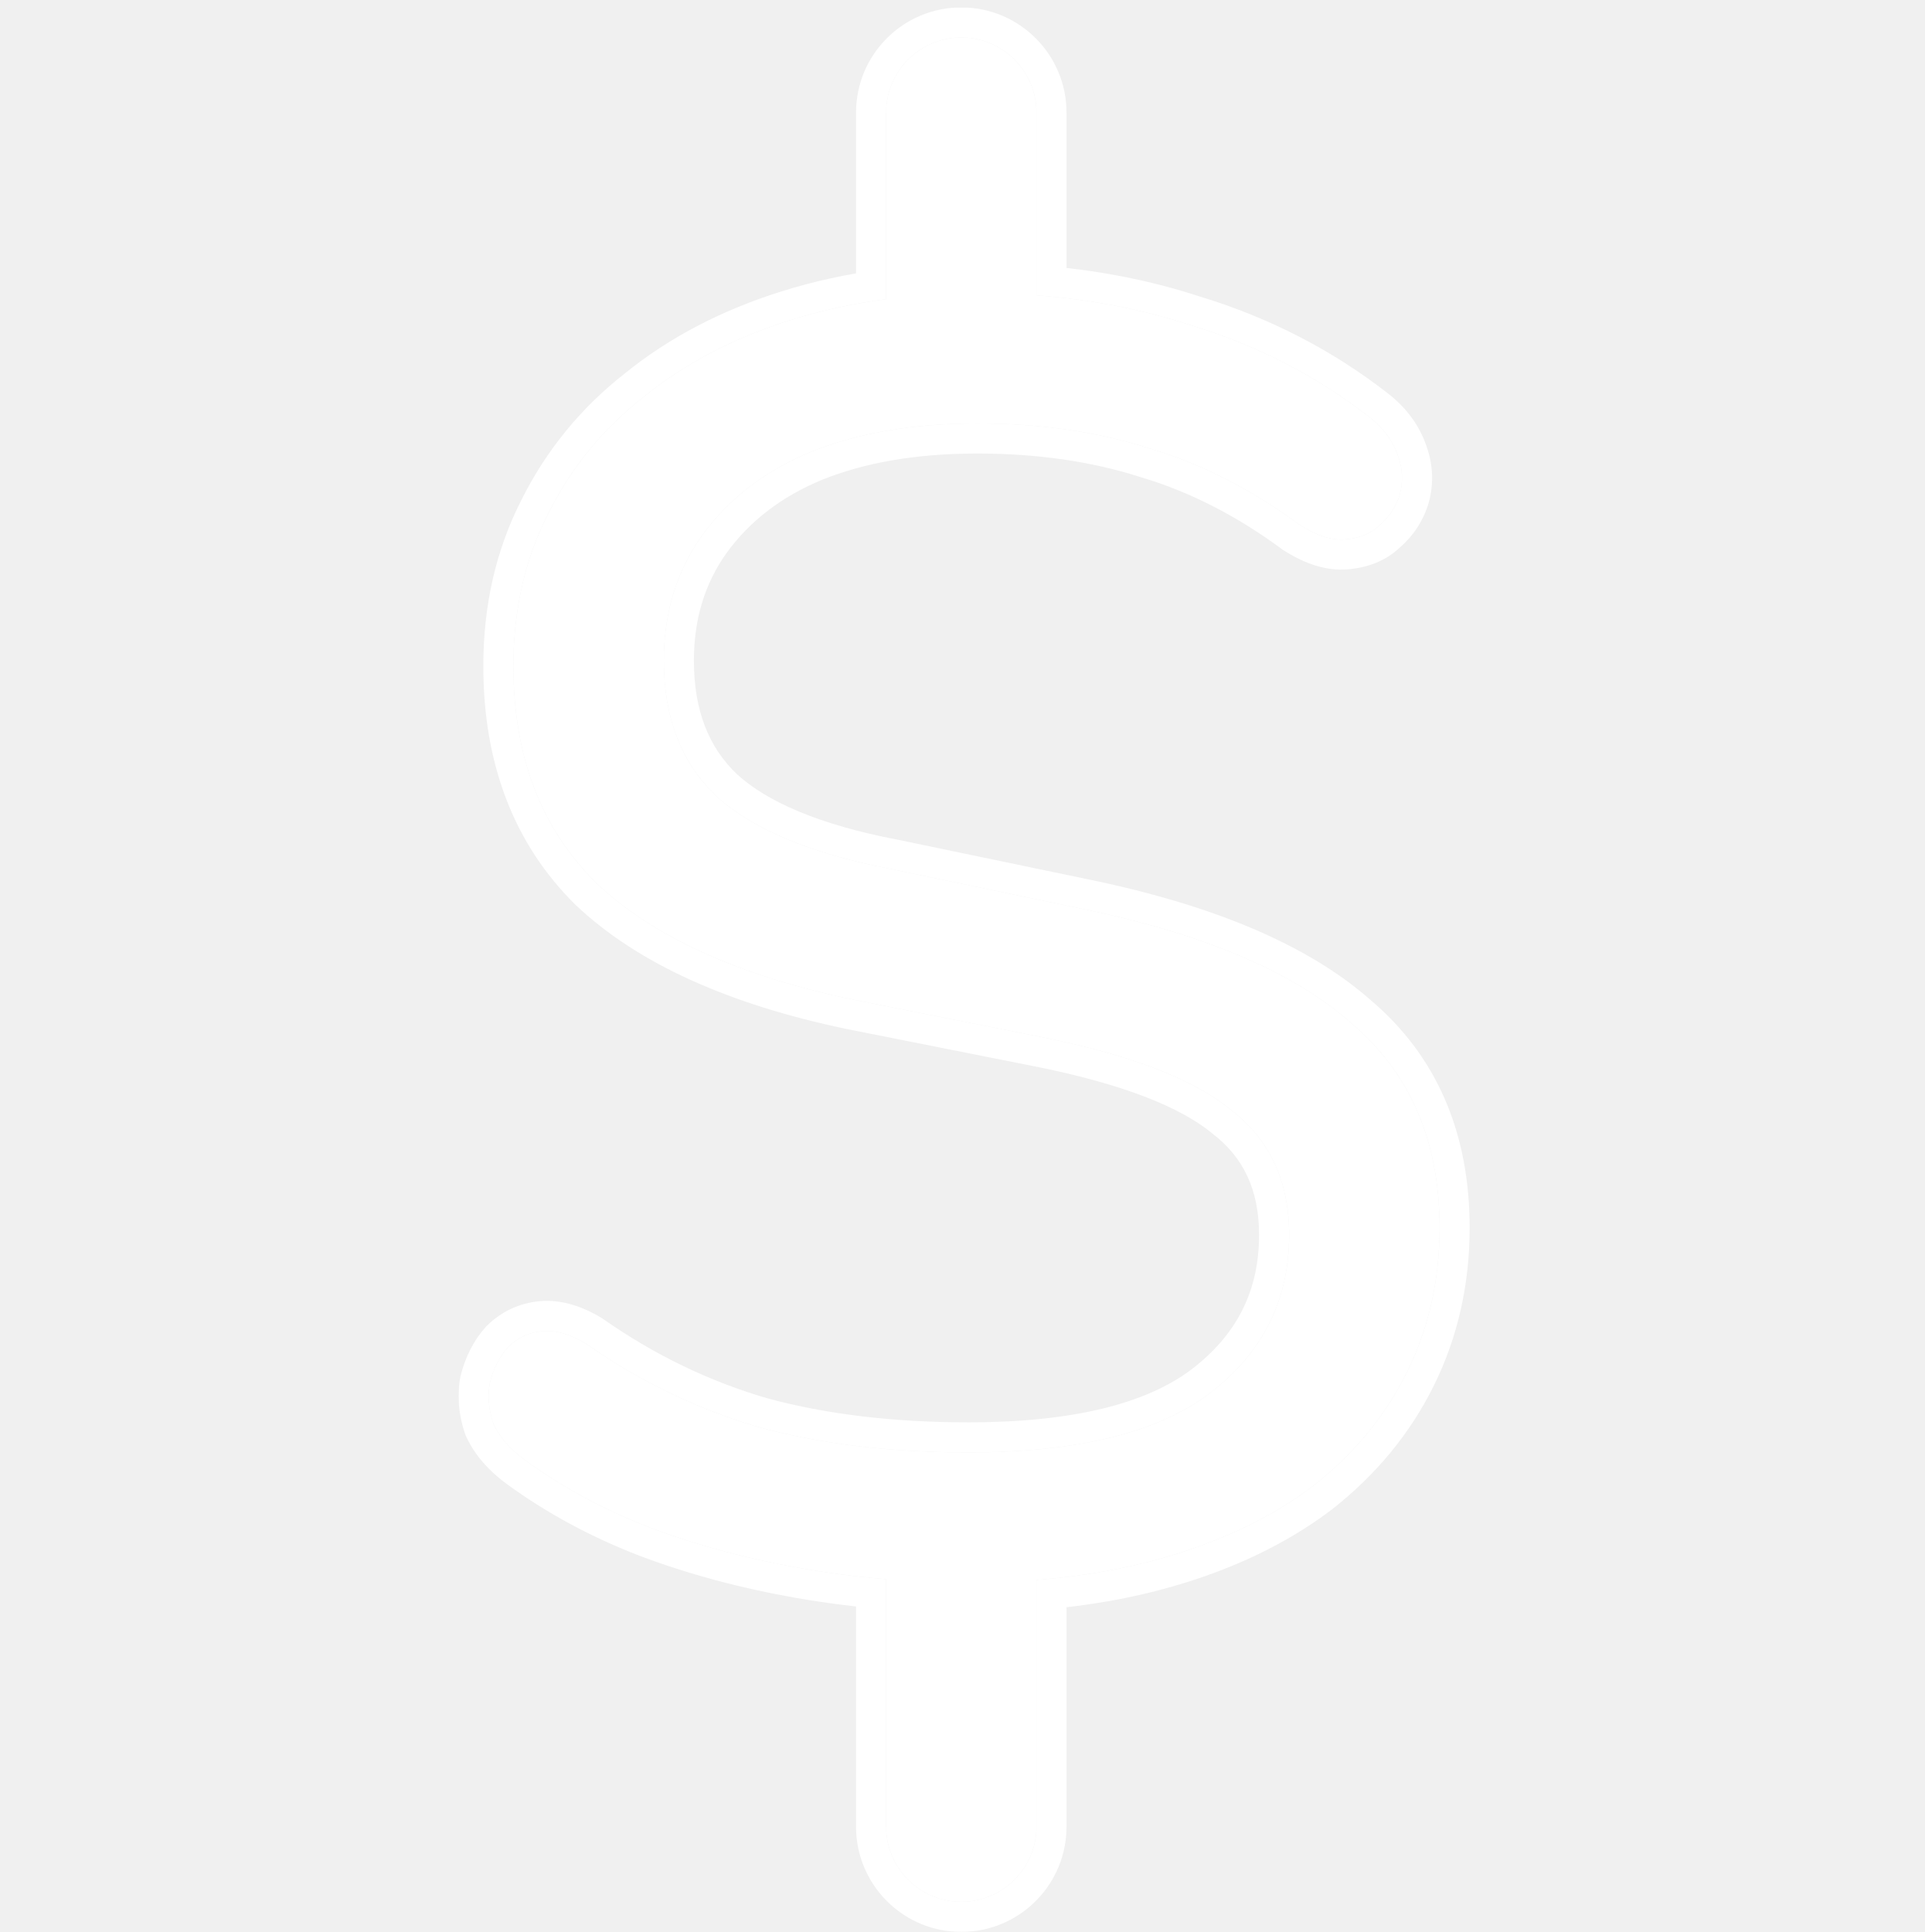
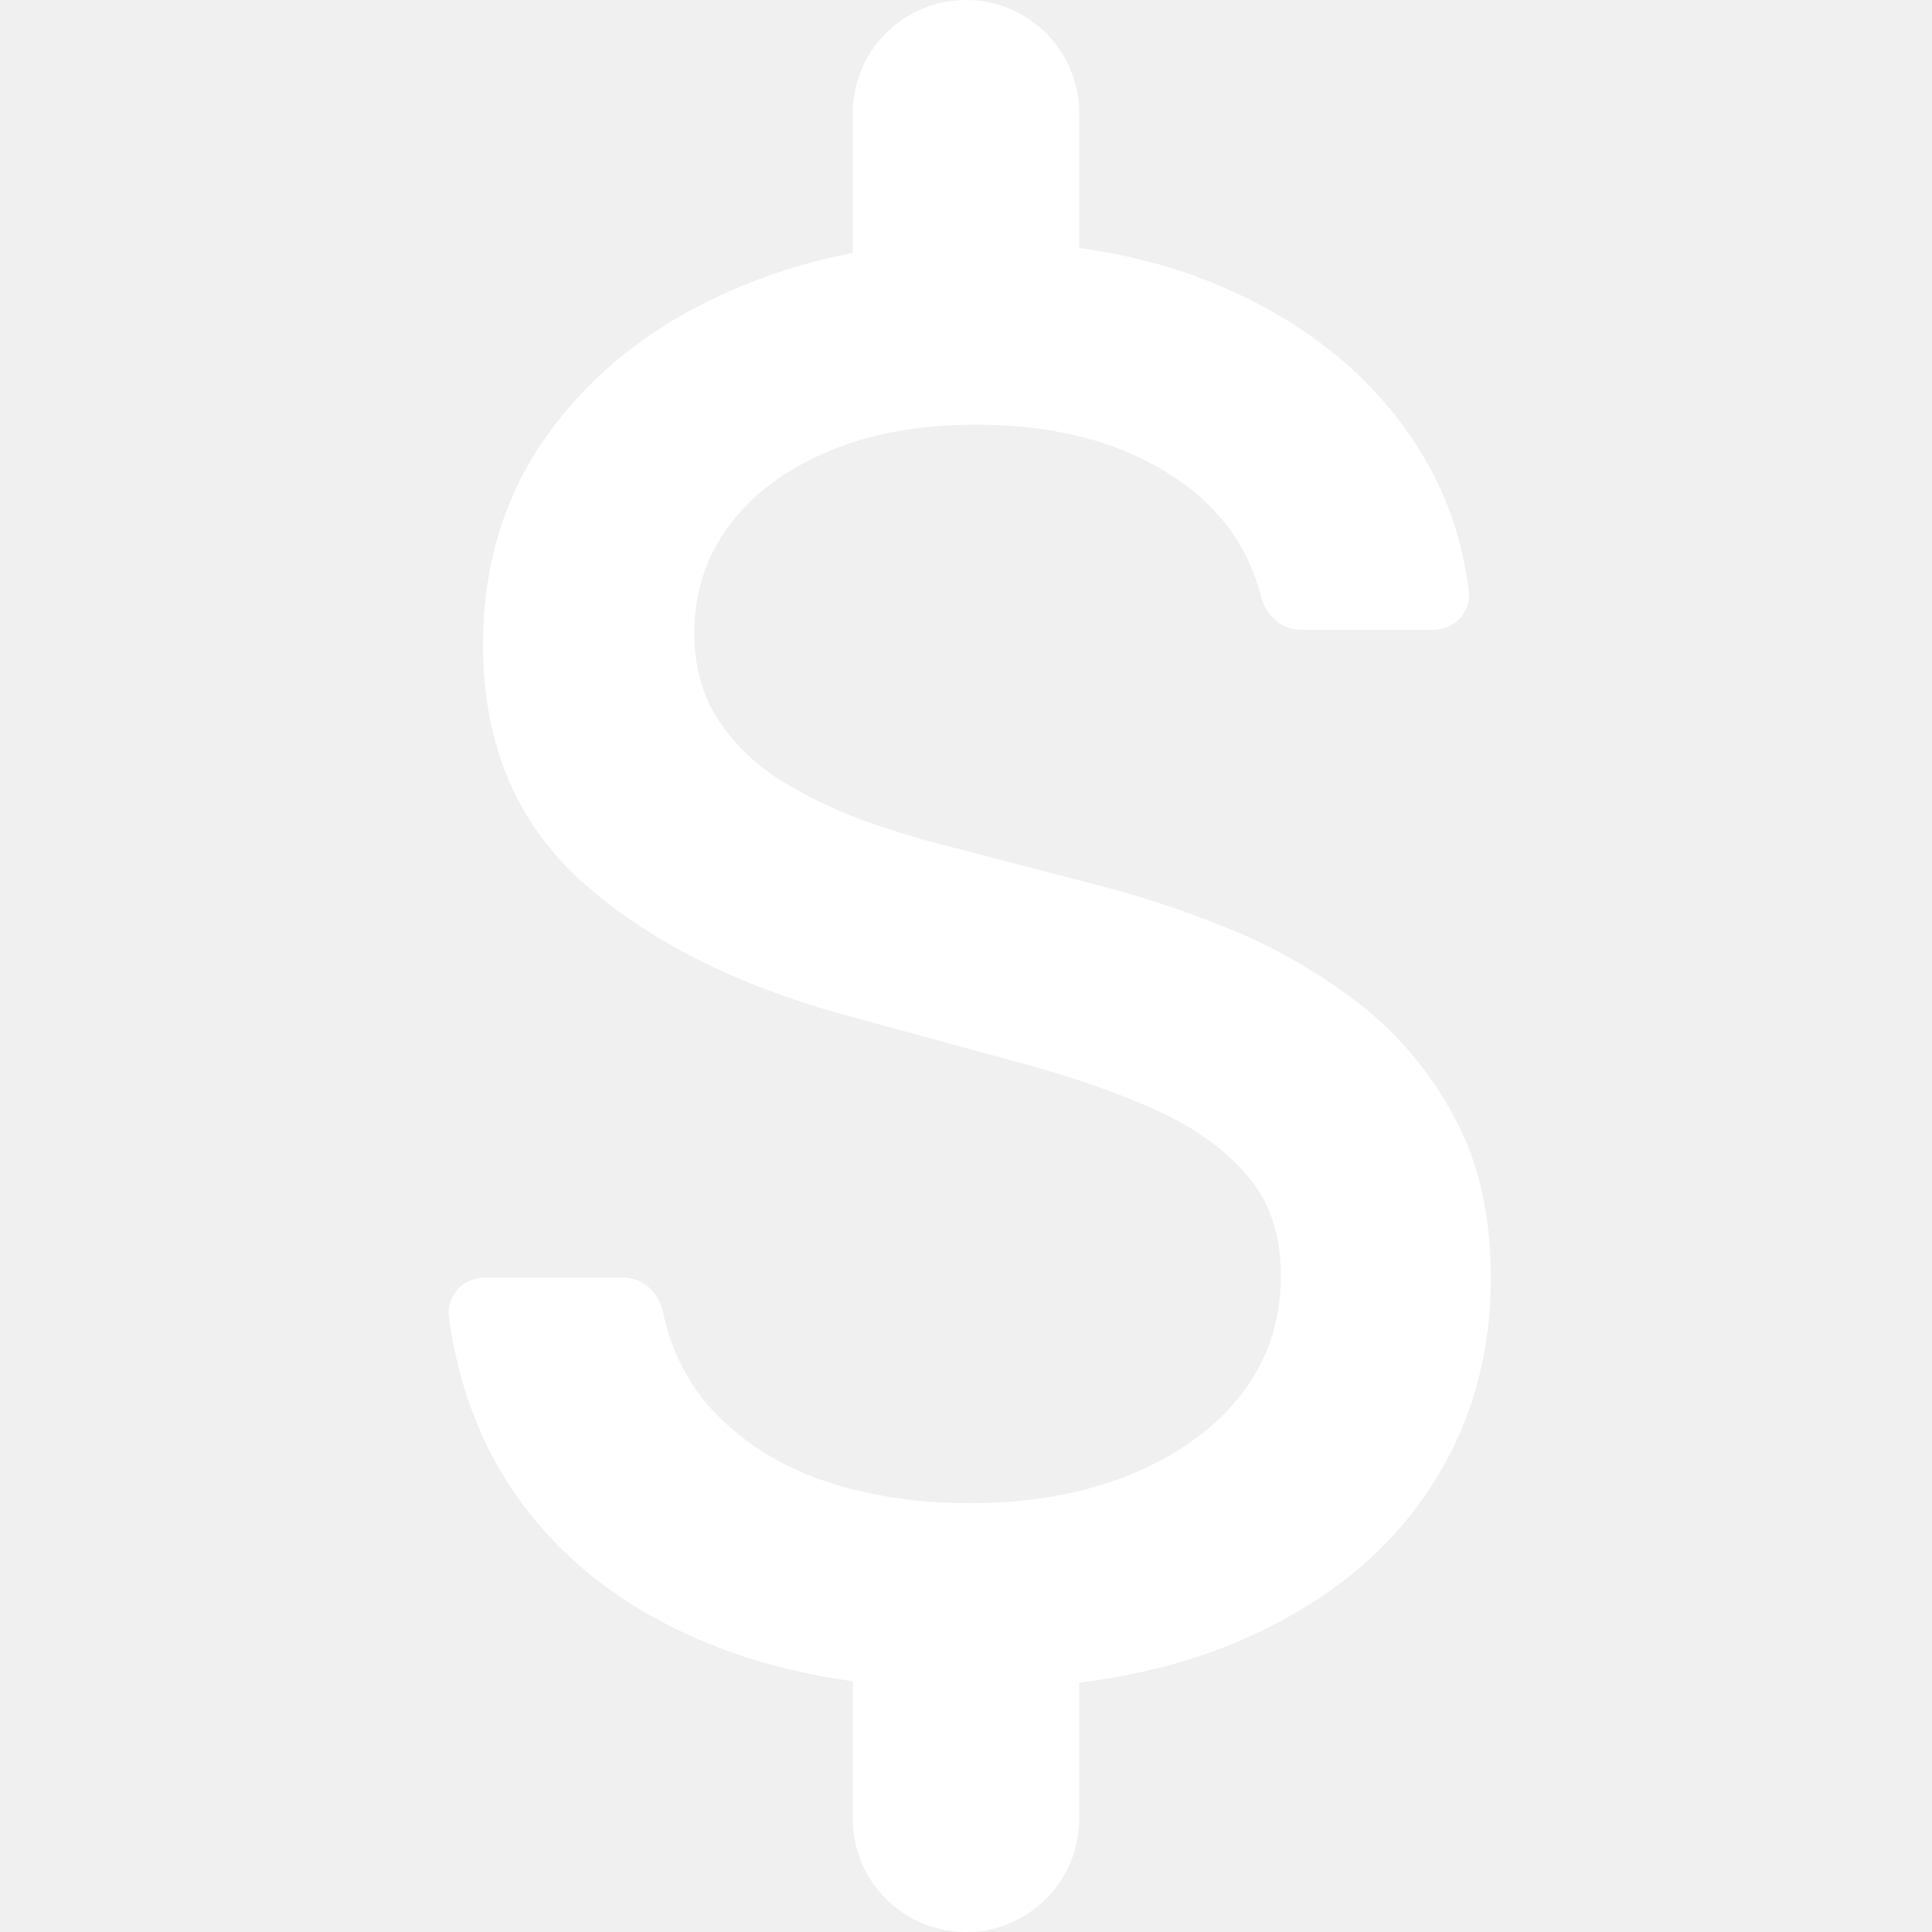
- <svg xmlns="http://www.w3.org/2000/svg" width="256" height="257" viewBox="0 0 256 257" fill="none">
-   <mask id="path-1-outside-1_139_28" maskUnits="userSpaceOnUse" x="61" y="0.988" width="135" height="256" fill="black">
-     <rect fill="white" x="61" y="0.988" width="135" height="256" />
-     <path d="M127.875 4.988C133.398 4.988 137.875 9.466 137.875 14.988V39.289C145.141 39.83 152.005 41.16 158.469 43.28C167.309 45.969 175.266 50.081 182.338 55.616C184.106 57.039 185.312 58.7 185.955 60.598C186.598 62.337 186.677 64.077 186.195 65.816C185.713 67.398 184.83 68.743 183.544 69.85C182.419 70.957 180.892 71.589 178.963 71.747C177.195 71.905 175.185 71.273 172.935 69.85C166.505 65.105 159.834 61.705 152.923 59.649C146.011 57.435 138.377 56.328 130.019 56.328C121.5 56.328 114.105 57.593 107.836 60.123C101.728 62.653 96.906 66.37 93.37 71.272C89.995 76.017 88.307 81.552 88.307 87.878C88.307 95.469 90.638 101.479 95.299 105.907C100.121 110.335 107.917 113.578 118.687 115.634L143.761 120.853C159.995 124.174 171.97 129.234 179.686 136.034C187.562 142.676 191.5 151.771 191.5 163.315C191.5 170.274 190.053 176.679 187.16 182.53C184.267 188.382 180.088 193.442 174.623 197.712C169.158 201.824 162.567 204.987 154.852 207.201C149.634 208.698 143.975 209.687 137.875 210.172V242.985L137.862 243.5C137.594 248.783 133.225 252.985 127.875 252.985C122.525 252.985 118.156 248.783 117.888 243.5L117.875 242.985V210.069C114.085 209.753 110.337 209.272 106.631 208.624C99.398 207.359 92.647 205.54 86.378 203.168C80.27 200.796 74.725 197.792 69.742 194.154C67.813 192.731 66.446 191.149 65.643 189.409C65 187.512 64.84 185.693 65.161 183.953C65.643 182.055 66.447 180.474 67.572 179.209C68.858 177.944 70.385 177.232 72.152 177.074C73.921 176.916 75.85 177.469 77.939 178.734C85.173 183.795 92.888 187.512 101.086 189.884C109.283 192.098 118.526 193.205 128.813 193.205C143.279 193.205 153.968 190.596 160.88 185.377C167.952 180 171.488 172.962 171.488 164.264C171.488 157.147 168.916 151.612 163.772 147.658C158.79 143.547 150.351 140.305 138.457 137.933L113.382 132.95C98.273 129.787 86.94 124.648 79.386 117.531C71.992 110.256 68.295 100.609 68.295 88.59C68.295 81.157 69.822 74.435 72.876 68.426C75.93 62.258 80.189 57.039 85.654 52.77C91.119 48.341 97.63 44.942 105.185 42.569C109.189 41.312 113.419 40.388 117.875 39.797V14.988C117.875 9.466 122.352 4.988 127.875 4.988Z" />
-   </mask>
-   <path d="M127.875 4.988C133.398 4.988 137.875 9.466 137.875 14.988V39.289C145.141 39.83 152.005 41.16 158.469 43.28C167.309 45.969 175.266 50.081 182.338 55.616C184.106 57.039 185.312 58.7 185.955 60.598C186.598 62.337 186.677 64.077 186.195 65.816C185.713 67.398 184.83 68.743 183.544 69.85C182.419 70.957 180.892 71.589 178.963 71.747C177.195 71.905 175.185 71.273 172.935 69.85C166.505 65.105 159.834 61.705 152.923 59.649C146.011 57.435 138.377 56.328 130.019 56.328C121.5 56.328 114.105 57.593 107.836 60.123C101.728 62.653 96.906 66.37 93.37 71.272C89.995 76.017 88.307 81.552 88.307 87.878C88.307 95.469 90.638 101.479 95.299 105.907C100.121 110.335 107.917 113.578 118.687 115.634L143.761 120.853C159.995 124.174 171.97 129.234 179.686 136.034C187.562 142.676 191.5 151.771 191.5 163.315C191.5 170.274 190.053 176.679 187.16 182.53C184.267 188.382 180.088 193.442 174.623 197.712C169.158 201.824 162.567 204.987 154.852 207.201C149.634 208.698 143.975 209.687 137.875 210.172V242.985L137.862 243.5C137.594 248.783 133.225 252.985 127.875 252.985C122.525 252.985 118.156 248.783 117.888 243.5L117.875 242.985V210.069C114.085 209.753 110.337 209.272 106.631 208.624C99.398 207.359 92.647 205.54 86.378 203.168C80.27 200.796 74.725 197.792 69.742 194.154C67.813 192.731 66.446 191.149 65.643 189.409C65 187.512 64.84 185.693 65.161 183.953C65.643 182.055 66.447 180.474 67.572 179.209C68.858 177.944 70.385 177.232 72.152 177.074C73.921 176.916 75.85 177.469 77.939 178.734C85.173 183.795 92.888 187.512 101.086 189.884C109.283 192.098 118.526 193.205 128.813 193.205C143.279 193.205 153.968 190.596 160.88 185.377C167.952 180 171.488 172.962 171.488 164.264C171.488 157.147 168.916 151.612 163.772 147.658C158.79 143.547 150.351 140.305 138.457 137.933L113.382 132.95C98.273 129.787 86.94 124.648 79.386 117.531C71.992 110.256 68.295 100.609 68.295 88.59C68.295 81.157 69.822 74.435 72.876 68.426C75.93 62.258 80.189 57.039 85.654 52.77C91.119 48.341 97.63 44.942 105.185 42.569C109.189 41.312 113.419 40.388 117.875 39.797V14.988C117.875 9.466 122.352 4.988 127.875 4.988Z" fill="white" />
-   <path d="M127.875 4.988L127.875 0.988L127.875 0.988L127.875 4.988ZM137.875 14.988L133.875 14.988V14.988H137.875ZM137.875 39.289H133.875V43.002L137.578 43.278L137.875 39.289ZM158.469 43.28L157.222 47.081L157.263 47.095L157.305 47.107L158.469 43.28ZM182.338 55.616L184.846 52.5L184.825 52.483L184.803 52.466L182.338 55.616ZM185.955 60.598L182.167 61.881L182.184 61.933L182.203 61.984L185.955 60.598ZM186.195 65.816L190.021 66.983L190.036 66.934L190.05 66.885L186.195 65.816ZM183.544 69.85L180.934 66.818L180.833 66.905L180.739 66.998L183.544 69.85ZM178.963 71.747L178.636 67.76L178.621 67.762L178.607 67.763L178.963 71.747ZM172.935 69.85L170.56 73.068L170.675 73.153L170.796 73.23L172.935 69.85ZM152.923 59.649L151.703 63.459L151.742 63.471L151.782 63.483L152.923 59.649ZM130.019 56.328L130.019 52.328H130.019V56.328ZM107.836 60.123L106.339 56.414L106.322 56.421L106.305 56.428L107.836 60.123ZM93.37 71.272L90.126 68.932L90.118 68.943L90.111 68.954L93.37 71.272ZM88.307 87.878L84.307 87.878V87.878H88.307ZM95.299 105.907L92.544 108.807L92.568 108.831L92.593 108.853L95.299 105.907ZM118.687 115.634L119.502 111.718L119.469 111.711L119.437 111.705L118.687 115.634ZM143.761 120.853L142.946 124.769L142.959 124.771L143.761 120.853ZM179.686 136.034L177.041 139.035L177.073 139.064L177.107 139.092L179.686 136.034ZM191.5 163.315L195.5 163.315V163.315H191.5ZM187.16 182.53L190.746 184.303L190.746 184.303L187.16 182.53ZM174.623 197.712L177.028 200.908L177.057 200.886L177.086 200.864L174.623 197.712ZM154.852 207.201L155.955 211.046L155.955 211.046L154.852 207.201ZM137.875 210.172L137.558 206.184L133.875 206.477V210.172H137.875ZM137.875 242.985L141.874 243.084L141.875 243.035V242.985H137.875ZM137.862 243.5L141.857 243.703L141.86 243.651L141.861 243.599L137.862 243.5ZM127.875 252.985L127.875 256.985L127.875 256.985L127.875 252.985ZM117.888 243.5L113.889 243.599L113.89 243.651L113.893 243.703L117.888 243.5ZM117.875 242.985H113.875V243.035L113.876 243.084L117.875 242.985ZM117.875 210.069H121.875V206.389L118.207 206.083L117.875 210.069ZM106.631 208.624L105.942 212.564L105.942 212.564L106.631 208.624ZM86.378 203.168L84.93 206.897L84.946 206.903L84.962 206.909L86.378 203.168ZM69.742 194.154L67.367 197.373L67.376 197.379L67.384 197.385L69.742 194.154ZM65.643 189.409L61.854 190.693L61.922 190.894L62.011 191.087L65.643 189.409ZM65.161 183.953L61.284 182.968L61.252 183.096L61.228 183.226L65.161 183.953ZM67.572 179.209L64.767 176.358L64.672 176.451L64.583 176.551L67.572 179.209ZM72.152 177.074L71.796 173.09L71.796 173.09L72.152 177.074ZM77.939 178.734L80.233 175.457L80.124 175.381L80.011 175.313L77.939 178.734ZM101.086 189.884L99.974 193.726L100.008 193.736L100.043 193.745L101.086 189.884ZM128.813 193.205L128.813 197.205H128.813V193.205ZM160.88 185.377L163.29 188.569L163.301 188.561L160.88 185.377ZM171.488 164.264L175.488 164.264L175.488 164.264L171.488 164.264ZM163.772 147.658L161.227 150.743L161.28 150.787L161.335 150.83L163.772 147.658ZM138.457 137.933L139.239 134.01L139.237 134.009L138.457 137.933ZM113.382 132.95L112.562 136.865L112.582 136.87L112.602 136.873L113.382 132.95ZM79.386 117.531L76.58 120.383L76.611 120.413L76.643 120.443L79.386 117.531ZM68.295 88.59L64.295 88.59V88.59H68.295ZM72.876 68.426L76.442 70.238L76.451 70.219L76.461 70.201L72.876 68.426ZM85.654 52.77L88.117 55.922L88.145 55.9L88.172 55.877L85.654 52.77ZM105.185 42.569L103.986 38.753L103.986 38.753L105.185 42.569ZM117.875 39.797L118.401 43.762L121.875 43.301V39.797H117.875ZM117.875 14.988L113.875 14.988V14.988H117.875ZM127.875 4.988L127.875 8.988C131.189 8.988 133.875 11.675 133.875 14.988L137.875 14.988L141.875 14.988C141.875 7.256 135.607 0.989 127.875 0.988L127.875 4.988ZM137.875 14.988H133.875V39.289H137.875H141.875V14.988H137.875ZM137.875 39.289L137.578 43.278C144.544 43.797 151.088 45.069 157.222 47.081L158.469 43.28L159.715 39.48C152.923 37.252 145.738 35.864 138.172 35.3L137.875 39.289ZM158.469 43.28L157.305 47.107C165.687 49.656 173.2 53.544 179.873 58.766L182.338 55.616L184.803 52.466C177.331 46.618 168.931 42.281 159.633 39.453L158.469 43.28ZM182.338 55.616L179.83 58.732C181.087 59.744 181.799 60.797 182.167 61.881L185.955 60.598L189.744 59.314C188.825 56.603 187.125 54.335 184.846 52.5L182.338 55.616ZM185.955 60.598L182.203 61.984C182.563 62.958 182.593 63.839 182.341 64.748L186.195 65.816L190.05 66.885C190.762 64.314 190.633 61.716 189.707 59.211L185.955 60.598ZM186.195 65.816L182.369 64.65C182.113 65.489 181.661 66.192 180.934 66.818L183.544 69.85L186.154 72.881C187.998 71.293 189.313 69.307 190.021 66.983L186.195 65.816ZM183.544 69.85L180.739 66.998C180.423 67.309 179.85 67.661 178.636 67.76L178.963 71.747L179.29 75.734C181.933 75.517 184.415 74.604 186.349 72.701L183.544 69.85ZM178.963 71.747L178.607 67.763C178.054 67.812 176.934 67.646 175.073 66.469L172.935 69.85L170.796 73.23C173.436 74.9 176.335 75.998 179.319 75.731L178.963 71.747ZM172.935 69.85L175.31 66.631C168.547 61.641 161.464 58.017 154.063 55.815L152.923 59.649L151.782 63.483C158.205 65.394 164.463 68.569 170.56 73.068L172.935 69.85ZM152.923 59.649L154.143 55.84C146.783 53.482 138.729 52.328 130.019 52.328L130.019 56.328L130.019 60.328C138.024 60.328 145.24 61.389 151.703 63.459L152.923 59.649ZM130.019 56.328V52.328C121.115 52.328 113.19 53.648 106.339 56.414L107.836 60.123L109.333 63.832C115.02 61.537 121.884 60.328 130.019 60.328V56.328ZM107.836 60.123L106.305 56.428C99.578 59.215 94.137 63.372 90.126 68.932L93.37 71.272L96.614 73.612C99.676 69.368 103.879 66.092 109.367 63.819L107.836 60.123ZM93.37 71.272L90.111 68.954C86.212 74.434 84.307 80.797 84.307 87.878L88.307 87.878L92.307 87.878C92.307 82.308 93.778 77.599 96.629 73.591L93.37 71.272ZM88.307 87.878H84.307C84.307 96.351 86.944 103.488 92.544 108.807L95.299 105.907L98.054 103.007C94.331 99.471 92.307 94.587 92.307 87.878H88.307ZM95.299 105.907L92.593 108.853C98.219 114.019 106.875 117.451 117.936 119.563L118.687 115.634L119.437 111.705C108.959 109.705 102.023 106.652 98.004 102.961L95.299 105.907ZM118.687 115.634L117.871 119.55L142.946 124.769L143.761 120.853L144.576 116.936L119.502 111.718L118.687 115.634ZM143.761 120.853L142.959 124.771C158.885 128.029 170.077 132.897 177.041 139.035L179.686 136.034L182.33 133.033C173.864 125.571 161.105 120.318 144.562 116.934L143.761 120.853ZM179.686 136.034L177.107 139.092C183.966 144.877 187.5 152.79 187.5 163.315H191.5H195.5C195.5 150.751 191.157 140.476 182.264 132.976L179.686 136.034ZM191.5 163.315L187.5 163.315C187.5 169.7 186.177 175.493 183.575 180.757L187.16 182.53L190.746 184.303C193.929 177.864 195.5 170.847 195.5 163.315L191.5 163.315ZM187.16 182.53L183.575 180.757C180.964 186.037 177.182 190.636 172.16 194.56L174.623 197.712L177.086 200.864C182.993 196.248 187.57 190.726 190.746 184.303L187.16 182.53ZM174.623 197.712L172.218 194.516C167.205 198.287 161.074 201.254 153.748 203.356L154.852 207.201L155.955 211.046C164.06 208.72 171.111 205.36 177.028 200.908L174.623 197.712ZM154.852 207.201L153.748 203.356C148.818 204.771 143.426 205.718 137.558 206.184L137.875 210.172L138.192 214.159C144.524 213.656 150.449 212.626 155.955 211.046L154.852 207.201ZM137.875 210.172H133.875V242.985H137.875H141.875V210.172H137.875ZM137.875 242.985L133.876 242.887L133.864 243.401L137.862 243.5L141.861 243.599L141.874 243.084L137.875 242.985ZM137.862 243.5L133.867 243.297C133.707 246.464 131.084 248.985 127.875 248.985L127.875 252.985L127.875 256.985C135.366 256.985 141.482 251.103 141.857 243.703L137.862 243.5ZM127.875 252.985L127.875 248.985C124.666 248.985 122.043 246.464 121.883 243.297L117.888 243.5L113.893 243.703C114.268 251.103 120.384 256.985 127.875 256.985L127.875 252.985ZM117.888 243.5L121.886 243.401L121.874 242.887L117.875 242.985L113.876 243.084L113.889 243.599L117.888 243.5ZM117.875 242.985H121.875V210.069H117.875H113.875V242.985H117.875ZM117.875 210.069L118.207 206.083C114.535 205.777 110.906 205.311 107.32 204.684L106.631 208.624L105.942 212.564C109.768 213.233 113.635 213.73 117.543 214.055L117.875 210.069ZM106.631 208.624L107.32 204.684C100.312 203.458 93.806 201.702 87.794 199.427L86.378 203.168L84.962 206.909C91.487 209.378 98.484 211.26 105.942 212.564L106.631 208.624ZM86.378 203.168L87.826 199.439C82.022 197.185 76.786 194.344 72.101 190.924L69.742 194.154L67.384 197.385C72.664 201.239 78.519 204.407 84.93 206.897L86.378 203.168ZM69.742 194.154L72.117 190.936C70.596 189.813 69.733 188.725 69.274 187.732L65.643 189.409L62.011 191.087C63.16 193.573 65.031 195.649 67.367 197.373L69.742 194.154ZM65.643 189.409L69.431 188.126C68.978 186.789 68.913 185.664 69.094 184.68L65.161 183.953L61.228 183.226C60.767 185.721 61.021 188.234 61.854 190.693L65.643 189.409ZM65.161 183.953L69.038 184.938C69.387 183.564 69.924 182.584 70.561 181.867L67.572 179.209L64.583 176.551C62.971 178.364 61.9 180.547 61.284 182.968L65.161 183.953ZM67.572 179.209L70.378 182.06C71.015 181.434 71.68 181.132 72.509 181.058L72.152 177.074L71.796 173.09C69.089 173.332 66.701 174.455 64.767 176.358L67.572 179.209ZM72.152 177.074L72.509 181.058C73.162 181 74.239 181.17 75.868 182.156L77.939 178.734L80.011 175.313C77.46 173.768 74.679 172.832 71.796 173.09L72.152 177.074ZM77.939 178.734L75.646 182.012C83.227 187.316 91.34 191.228 99.974 193.726L101.086 189.884L102.198 186.041C94.437 183.796 87.118 180.274 80.233 175.457L77.939 178.734ZM101.086 189.884L100.043 193.745C108.643 196.068 118.245 197.205 128.813 197.205L128.813 193.205L128.813 189.205C118.806 189.205 109.924 188.127 102.129 186.022L101.086 189.884ZM128.813 193.205V197.205C143.618 197.205 155.355 194.561 163.29 188.569L160.88 185.377L158.47 182.185C152.581 186.631 142.94 189.205 128.813 189.205V193.205ZM160.88 185.377L163.301 188.561C171.343 182.447 175.488 174.243 175.488 164.264H171.488H167.488C167.488 171.681 164.561 177.553 158.459 182.193L160.88 185.377ZM171.488 164.264L175.488 164.264C175.488 156.043 172.443 149.278 166.21 144.487L163.772 147.658L161.335 150.83C165.389 153.946 167.488 158.251 167.488 164.264L171.488 164.264ZM163.772 147.658L166.318 144.573C160.551 139.814 151.306 136.416 139.239 134.01L138.457 137.933L137.675 141.855C149.396 144.193 157.029 147.279 161.227 150.743L163.772 147.658ZM138.457 137.933L139.237 134.009L114.161 129.027L113.382 132.95L112.602 136.873L137.677 141.856L138.457 137.933ZM113.382 132.95L114.201 129.035C99.485 125.954 88.946 121.042 82.129 114.62L79.386 117.531L76.643 120.443C84.935 128.254 97.06 133.62 112.562 136.865L113.382 132.95ZM79.386 117.531L82.191 114.68C75.684 108.277 72.295 99.722 72.295 88.59H68.295H64.295C64.295 101.497 68.3 112.235 76.58 120.383L79.386 117.531ZM68.295 88.59L72.295 88.59C72.295 81.721 73.702 75.63 76.442 70.238L72.876 68.426L69.31 66.614C65.942 73.24 64.295 80.593 64.295 88.59L68.295 88.59ZM72.876 68.426L76.461 70.201C79.246 64.575 83.121 59.825 88.117 55.922L85.654 52.77L83.192 49.618C77.258 54.254 72.614 59.942 69.291 66.651L72.876 68.426ZM85.654 52.77L88.172 55.877C93.2 51.804 99.249 48.626 106.383 46.386L105.185 42.569L103.986 38.753C96.011 41.257 89.039 44.879 83.136 49.662L85.654 52.77ZM105.185 42.569L106.383 46.386C110.153 45.202 114.157 44.325 118.401 43.762L117.875 39.797L117.349 35.832C112.681 36.451 108.225 37.422 103.986 38.753L105.185 42.569ZM117.875 39.797H121.875V14.988H117.875H113.875V39.797H117.875ZM117.875 14.988L121.875 14.988C121.875 11.675 124.561 8.988 127.875 8.988L127.875 4.988L127.875 0.988C120.143 0.988 113.875 7.256 113.875 14.988L117.875 14.988Z" fill="white" mask="url(#path-1-outside-1_139_28)" />
+ <svg xmlns="http://www.w3.org/2000/svg" width="256" height="256" viewBox="0 0 256 256" fill="none">
+   <path d="M172.377 83.454C169.833 83.454 167.744 81.526 167.108 79.062C165.426 72.546 161.693 67.344 155.909 63.455C148.879 58.667 140.03 56.273 129.364 56.273C121.727 56.273 115.121 57.485 109.545 59.909C103.97 62.273 99.636 65.546 96.546 69.727C93.515 73.849 92 78.546 92 83.818C92 88.242 93.03 92.061 95.091 95.273C97.212 98.485 99.97 101.182 103.364 103.364C106.818 105.485 110.515 107.273 114.455 108.727C118.394 110.121 122.182 111.273 125.818 112.182L144 116.909C149.939 118.364 156.03 120.333 162.273 122.818C168.515 125.303 174.303 128.576 179.636 132.636C184.97 136.697 189.273 141.727 192.545 147.727C195.879 153.727 197.545 160.909 197.545 169.273C197.545 179.818 194.818 189.182 189.364 197.364C183.97 205.545 176.121 212 165.818 216.727C155.576 221.455 143.182 223.818 128.636 223.818C114.697 223.818 102.636 221.606 92.454 217.182C82.273 212.758 74.303 206.485 68.546 198.364C63.707 191.488 60.688 183.542 59.487 174.527C59.109 171.684 61.41 169.273 64.278 169.273H82.571C85.176 169.273 87.298 171.286 87.838 173.834C88.844 178.576 90.807 182.661 93.727 186.091C97.606 190.515 102.545 193.818 108.545 196C114.606 198.121 121.242 199.182 128.455 199.182C136.394 199.182 143.455 197.939 149.636 195.455C155.879 192.909 160.788 189.394 164.364 184.909C167.939 180.364 169.727 175.061 169.727 169C169.727 163.485 168.152 158.97 165 155.455C161.909 151.939 157.697 149.03 152.364 146.727C147.091 144.424 141.121 142.394 134.455 140.636L112.455 134.636C97.546 130.576 85.727 124.606 77 116.727C68.333 108.848 64 98.424 64 85.454C64 74.727 66.909 65.364 72.727 57.364C78.546 49.364 86.424 43.151 96.364 38.727C106.303 34.242 117.515 32 130 32C142.606 32 153.727 34.212 163.364 38.636C173.061 43.061 180.697 49.151 186.273 56.909C190.88 63.269 193.666 70.415 194.632 78.346C194.972 81.135 192.686 83.454 189.877 83.454H172.377Z" fill="white" />
+   <path d="M128 216L128 241" stroke="white" stroke-width="30" stroke-linecap="round" />
+   <path d="M128 15L128 40" stroke="white" stroke-width="30" stroke-linecap="round" />
</svg>
